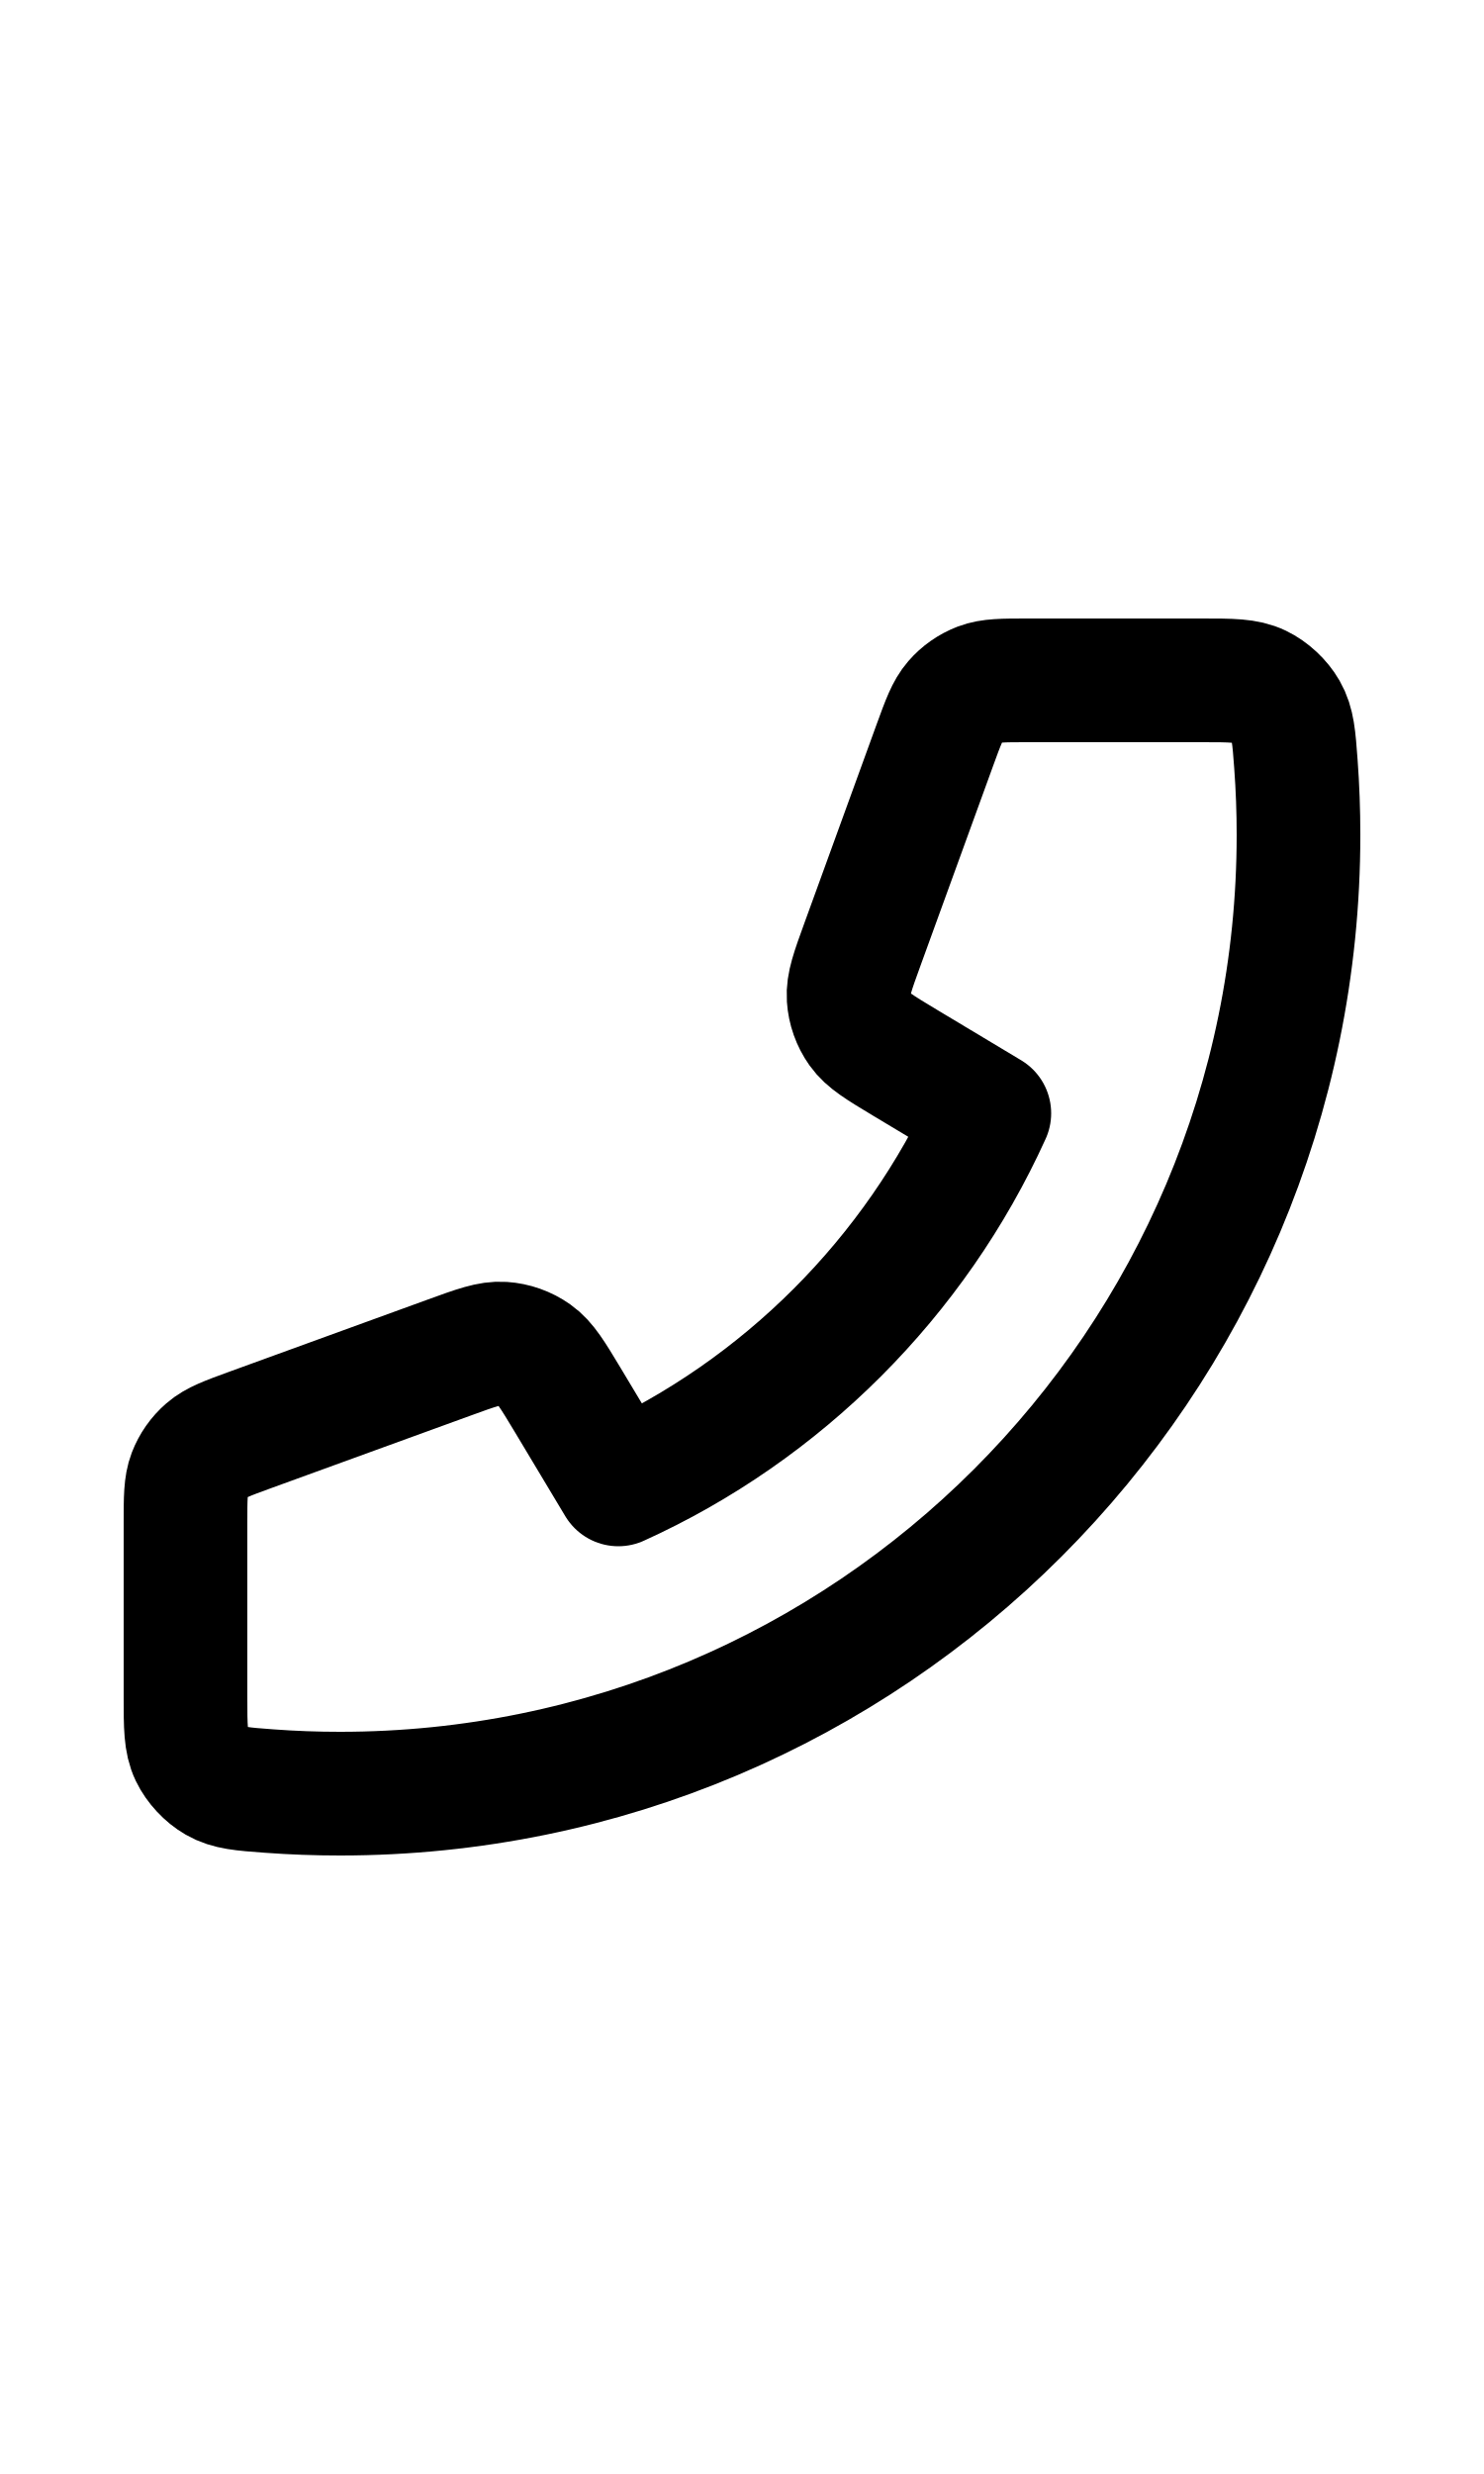
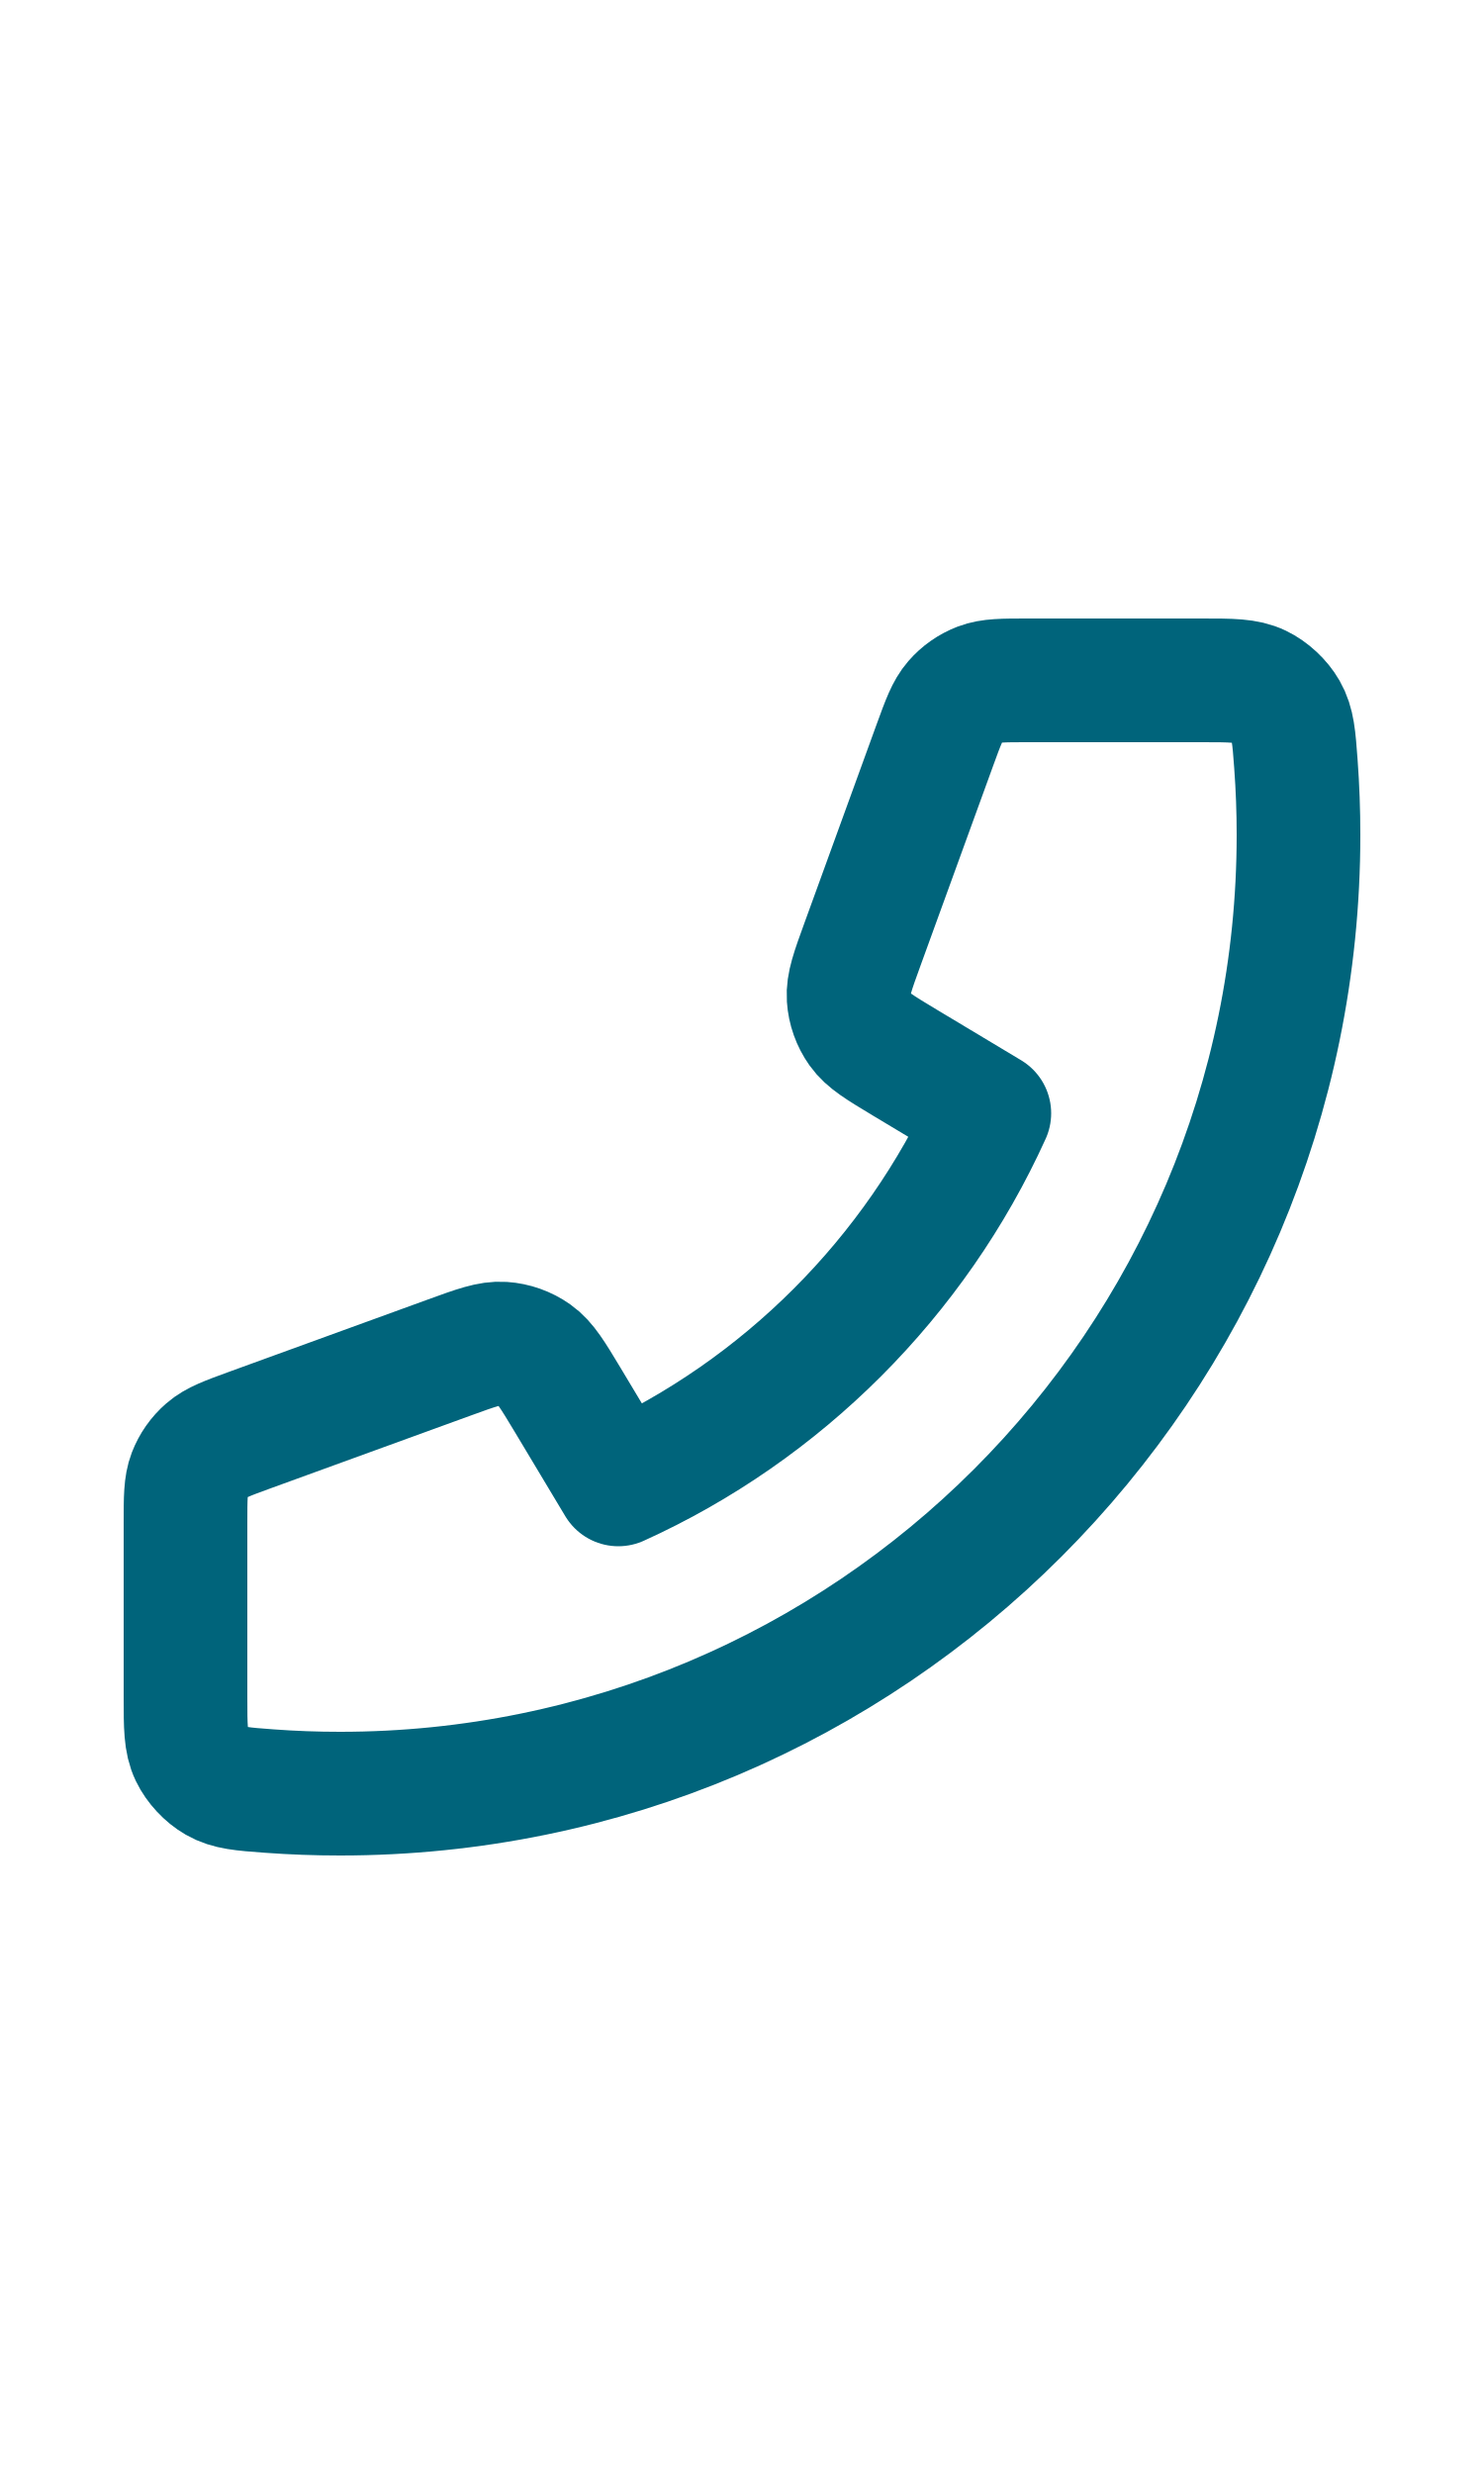
<svg xmlns="http://www.w3.org/2000/svg" width="30px" height="50px" viewBox="0 0 24 24" fill="none">
-   <path d="M21 5.5C21 14.06 14.06 21 5.5 21C5.114 21 4.731 20.986 4.352 20.958C3.917 20.926 3.699 20.91 3.501 20.796C3.337 20.702 3.181 20.535 3.099 20.364C3 20.158 3 19.918 3 19.438V16.621C3 16.217 3 16.015 3.066 15.842C3.125 15.689 3.22 15.553 3.344 15.446C3.484 15.324 3.674 15.255 4.053 15.117L7.26 13.951C7.702 13.79 7.922 13.71 8.132 13.724C8.316 13.736 8.494 13.799 8.645 13.906C8.816 14.027 8.937 14.229 9.179 14.631L10 16C12.65 14.8 14.798 12.649 16 10L14.631 9.179C14.229 8.937 14.027 8.816 13.906 8.645C13.799 8.494 13.736 8.316 13.724 8.132C13.71 7.922 13.79 7.702 13.951 7.26L13.951 7.26L15.117 4.053C15.255 3.674 15.324 3.484 15.446 3.344C15.553 3.22 15.689 3.125 15.842 3.066C16.015 3 16.217 3 16.621 3H19.438C19.918 3 20.158 3 20.364 3.099C20.535 3.181 20.702 3.337 20.796 3.501C20.91 3.699 20.926 3.917 20.958 4.352C20.986 4.731 21 5.114 21 5.5Z" stroke="#000000" stroke-width="2" stroke-linecap="round" stroke-linejoin="round" />
+   <path d="M21 5.5C21 14.06 14.06 21 5.5 21C5.114 21 4.731 20.986 4.352 20.958C3.917 20.926 3.699 20.91 3.501 20.796C3.337 20.702 3.181 20.535 3.099 20.364C3 20.158 3 19.918 3 19.438V16.621C3 16.217 3 16.015 3.066 15.842C3.125 15.689 3.22 15.553 3.344 15.446C3.484 15.324 3.674 15.255 4.053 15.117L7.26 13.951C7.702 13.79 7.922 13.71 8.132 13.724C8.316 13.736 8.494 13.799 8.645 13.906C8.816 14.027 8.937 14.229 9.179 14.631L10 16C12.65 14.8 14.798 12.649 16 10L14.631 9.179C14.229 8.937 14.027 8.816 13.906 8.645C13.799 8.494 13.736 8.316 13.724 8.132C13.71 7.922 13.79 7.702 13.951 7.26L13.951 7.26L15.117 4.053C15.255 3.674 15.324 3.484 15.446 3.344C15.553 3.22 15.689 3.125 15.842 3.066C16.015 3 16.217 3 16.621 3H19.438C19.918 3 20.158 3 20.364 3.099C20.535 3.181 20.702 3.337 20.796 3.501C20.91 3.699 20.926 3.917 20.958 4.352C20.986 4.731 21 5.114 21 5.5Z" stroke="#00647b" stroke-width="2" stroke-linecap="round" stroke-linejoin="round" />
</svg>
